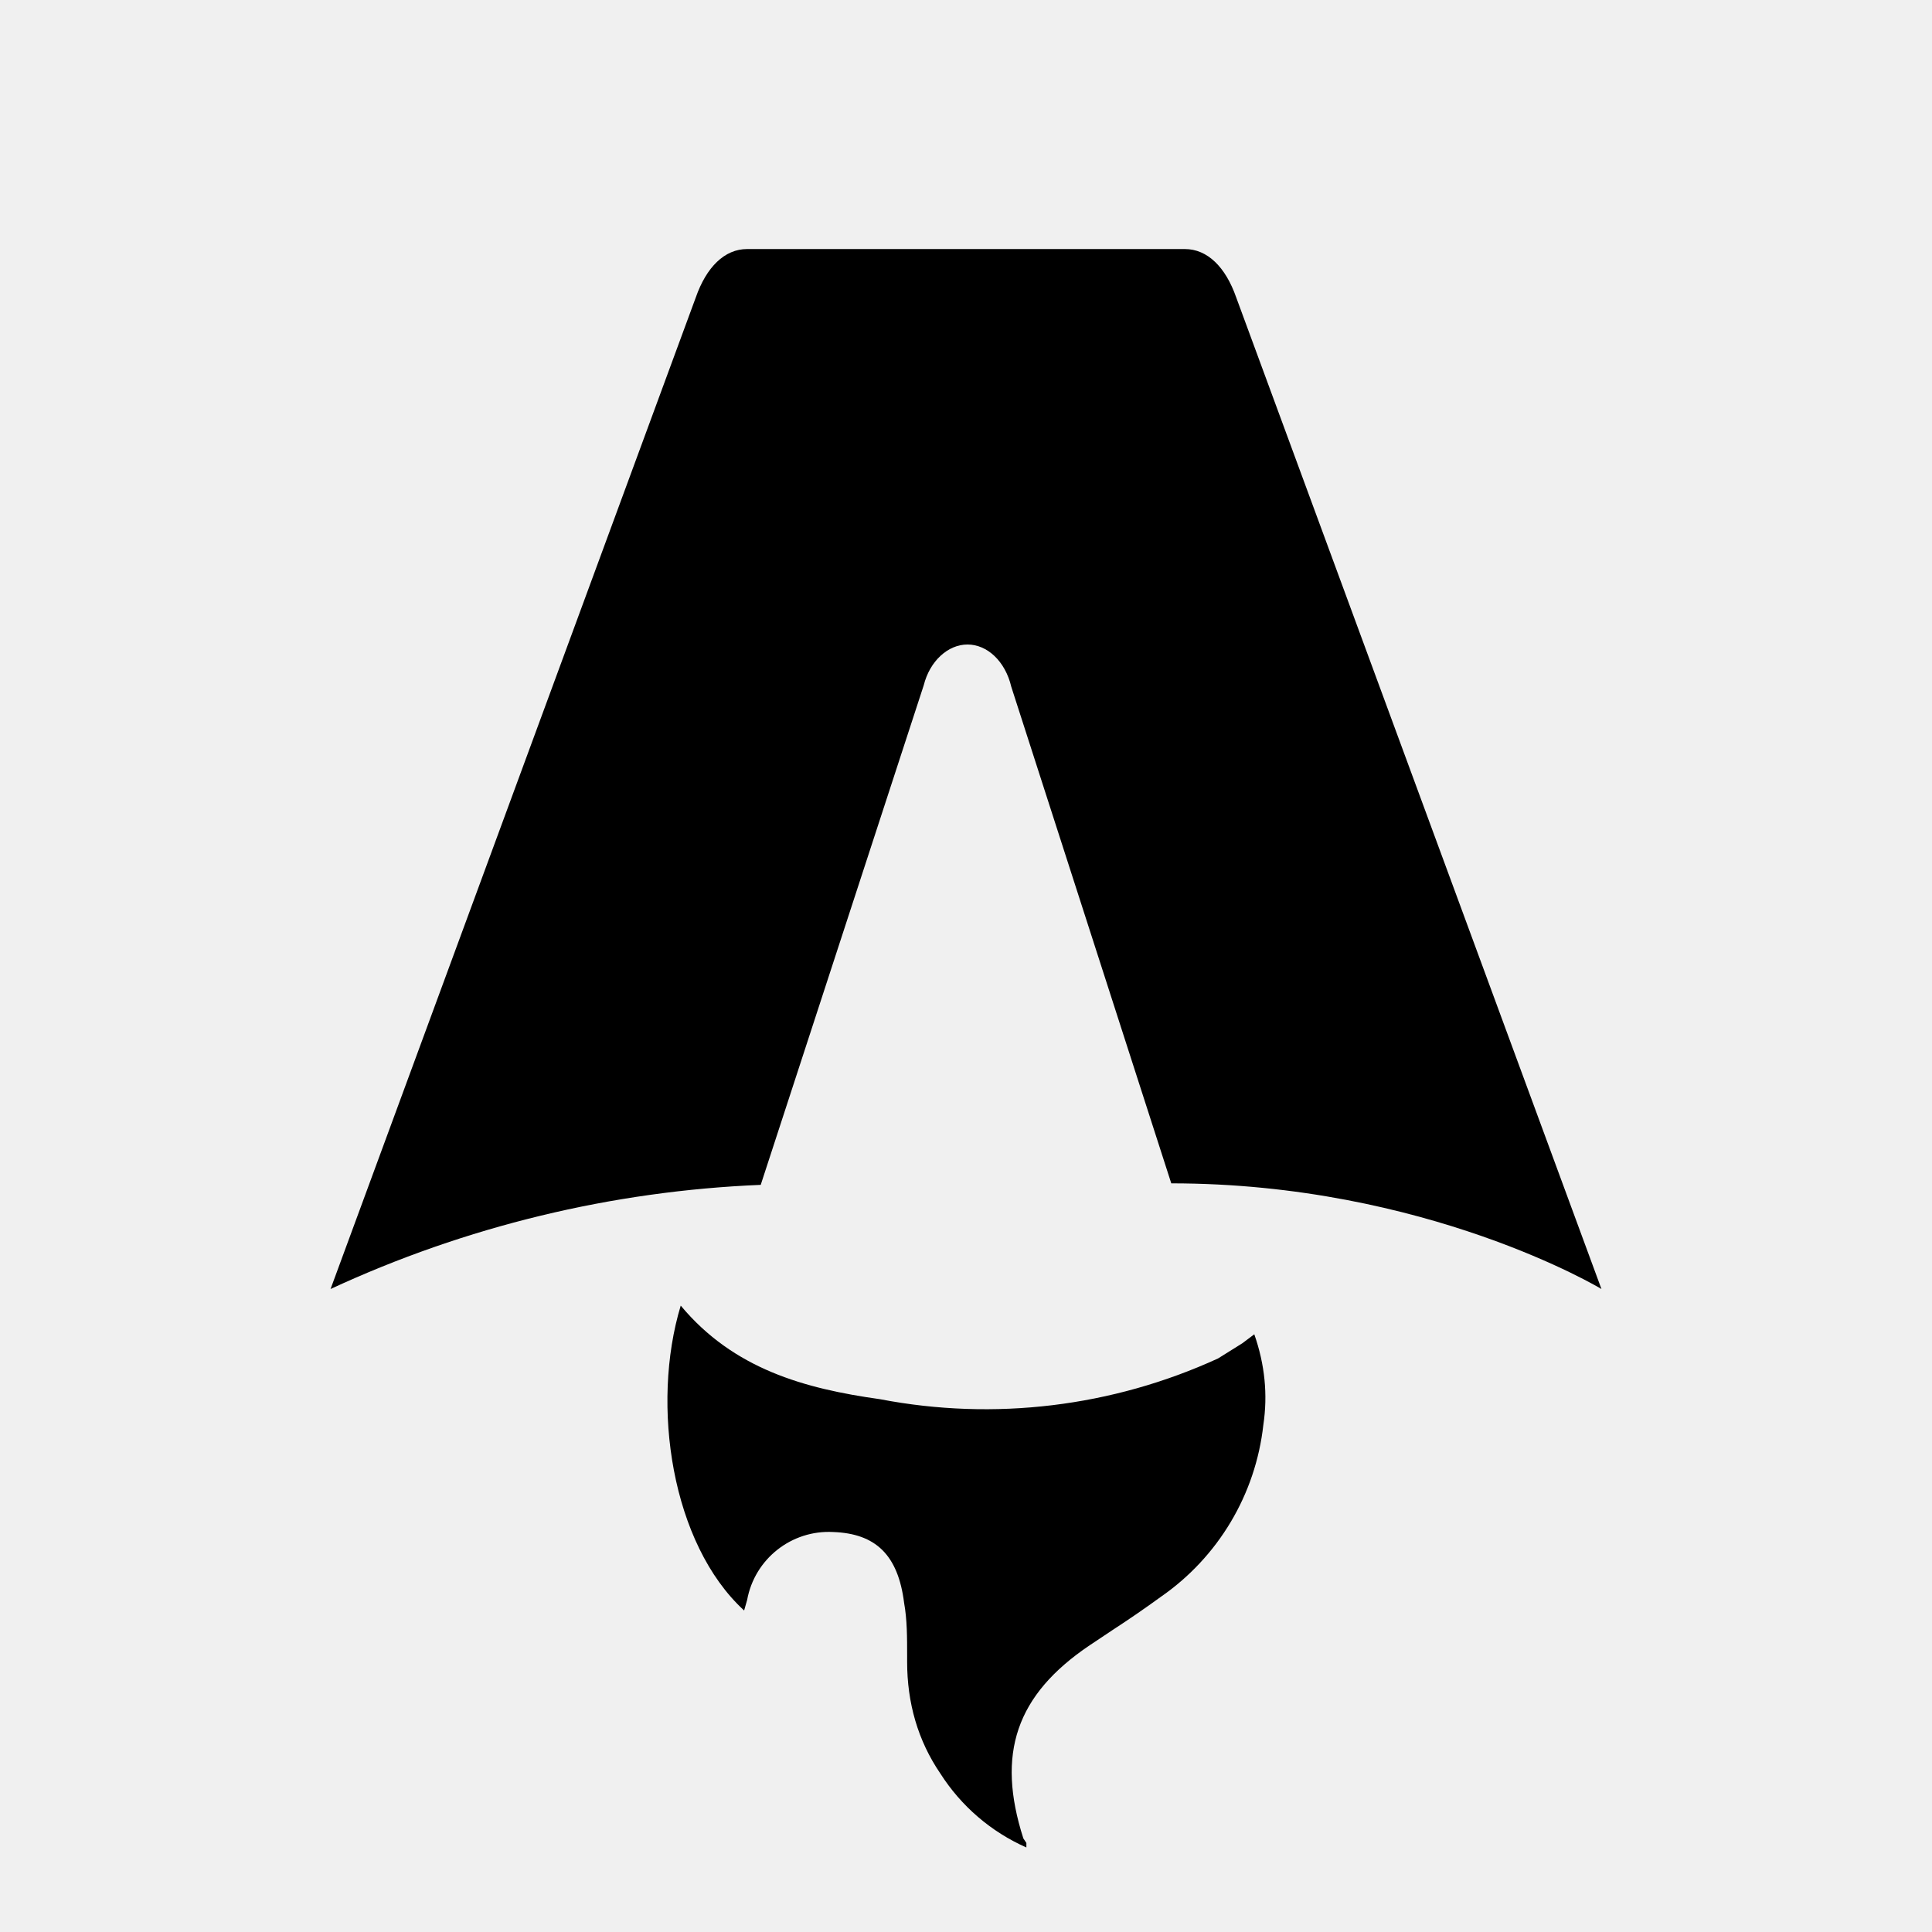
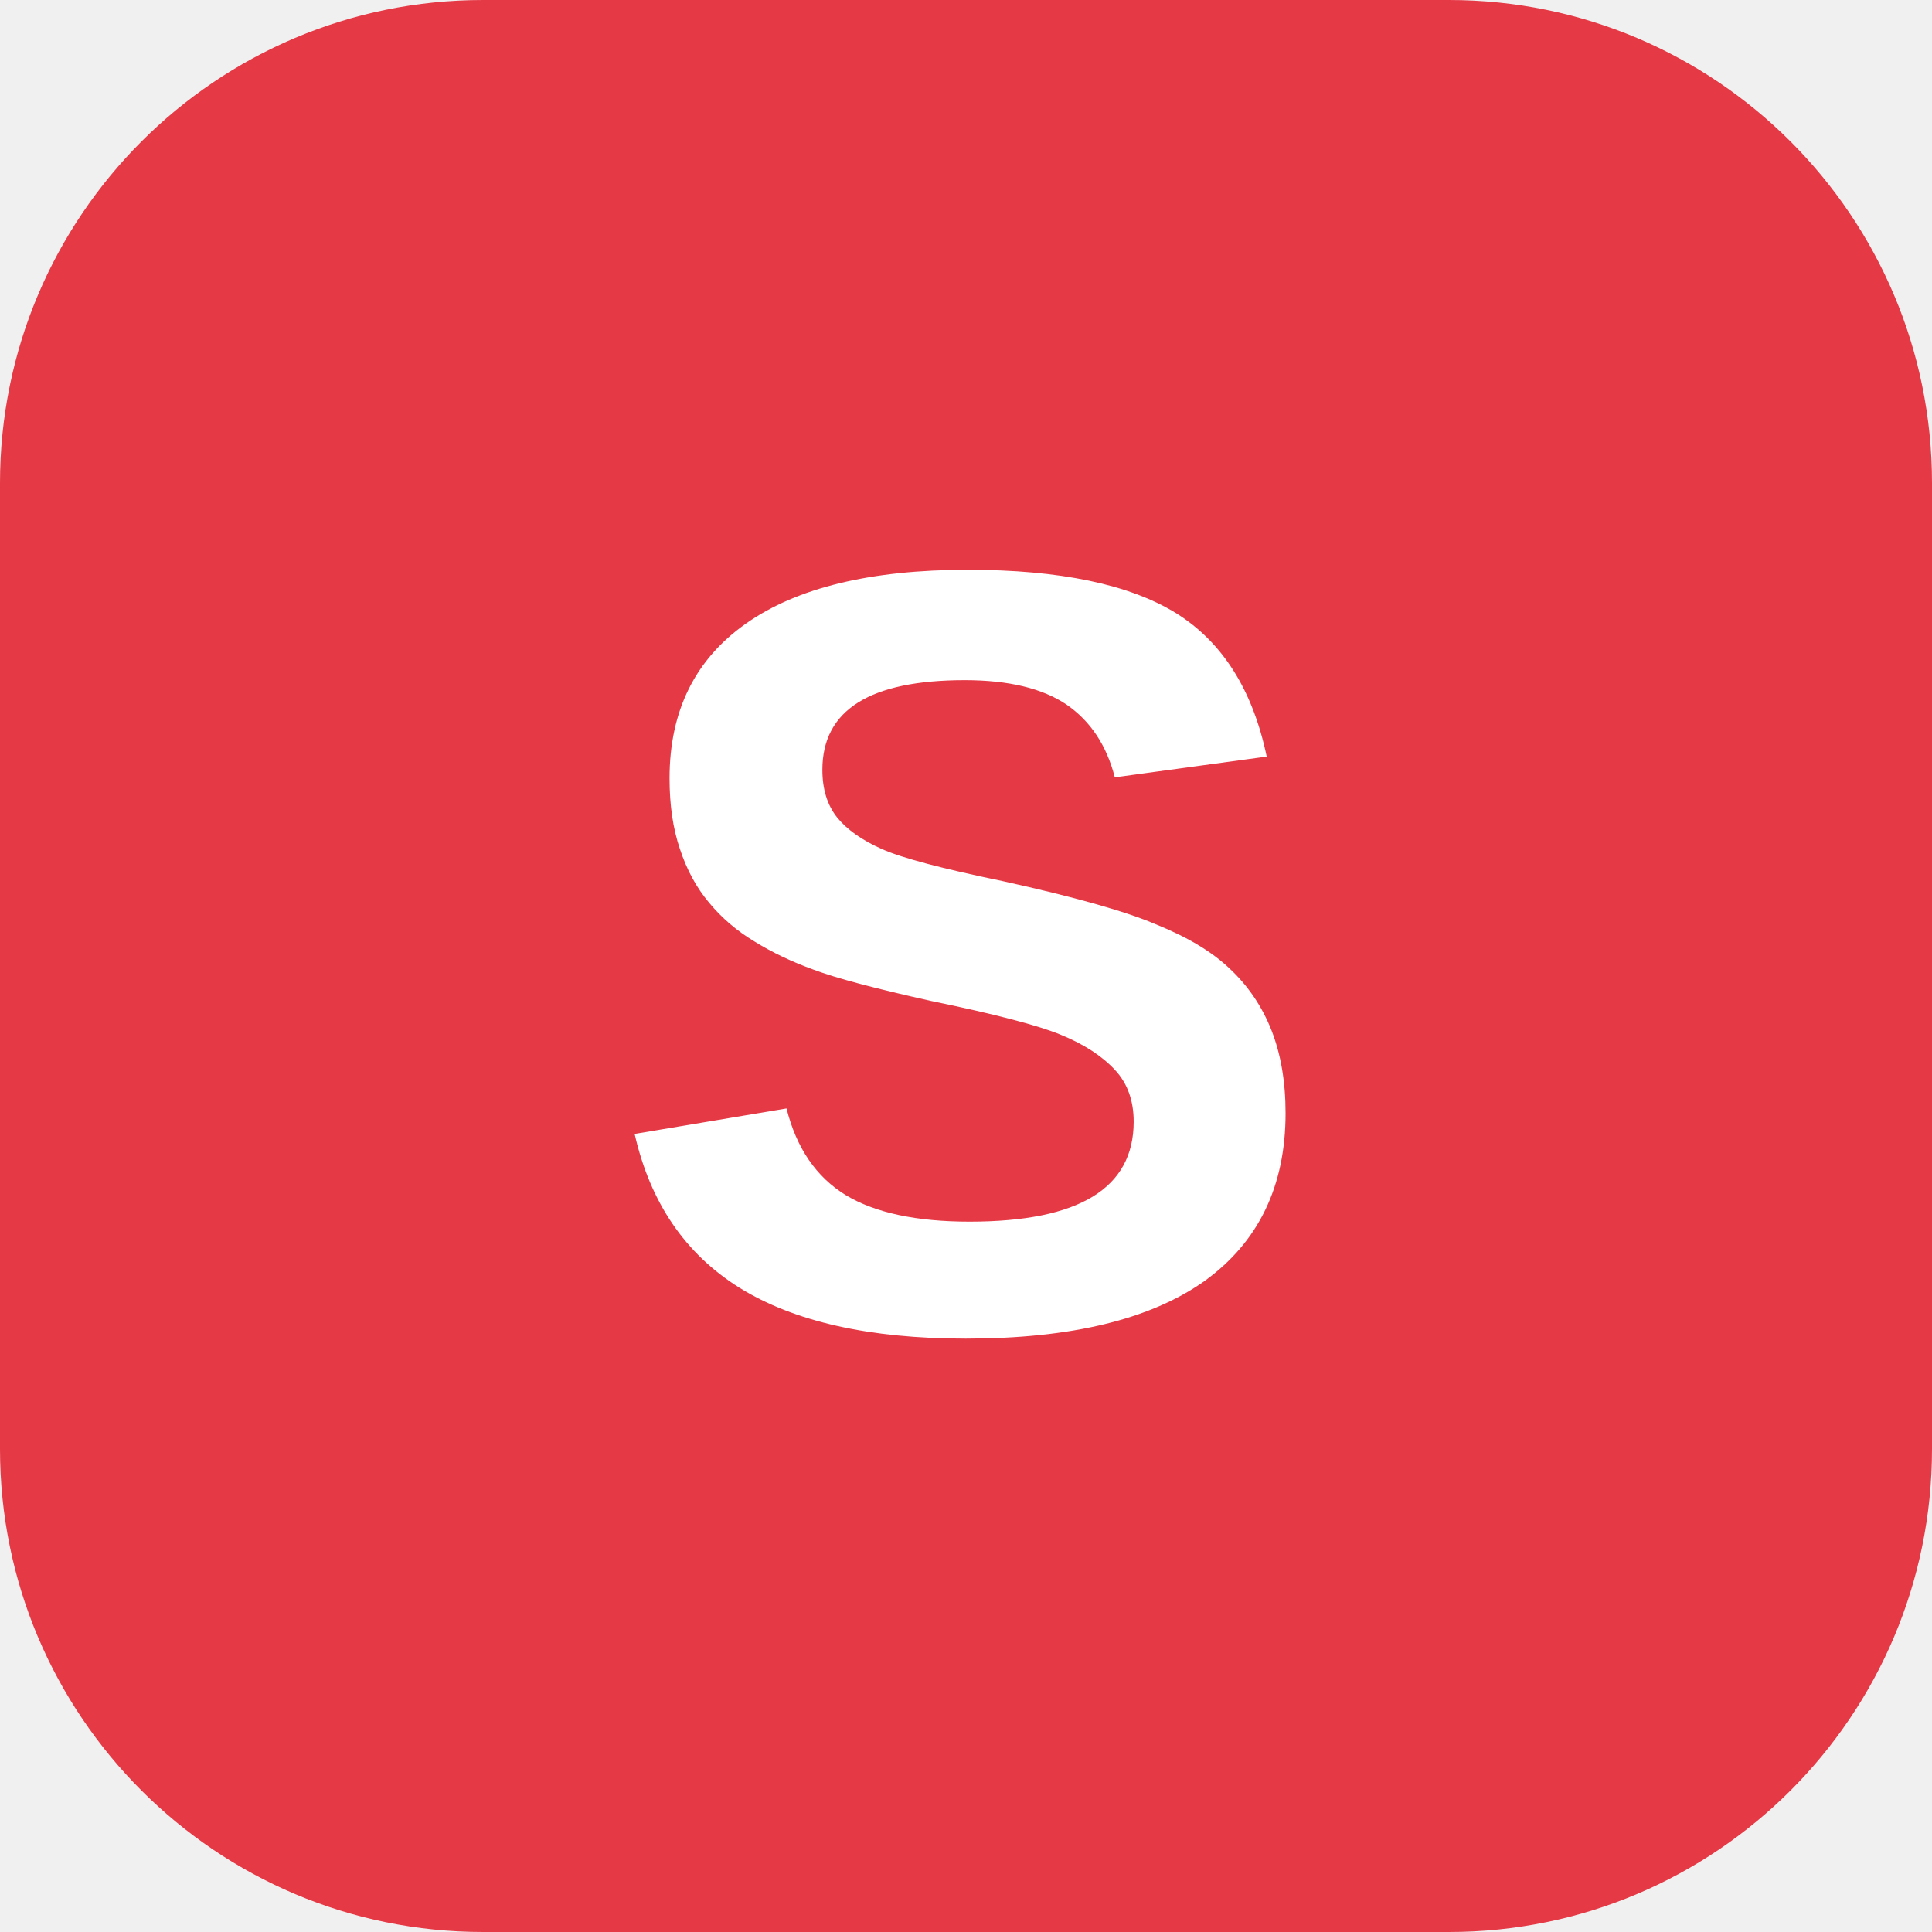
- <svg xmlns="http://www.w3.org/2000/svg" fill="none" viewBox="0 0 128 128">
-   <path d="M50.4 78.5a75.1 75.1 0 0 0-28.5 6.9l24.2-65.7c.7-2 1.9-3.2 3.4-3.2h29c1.5 0 2.7 1.2 3.4 3.2l24.2 65.7s-11.6-7-28.5-7L67 45.5c-.4-1.7-1.6-2.8-2.9-2.8-1.3 0-2.5 1.1-2.9 2.7L50.4 78.5Zm-1.1 28.2Zm-4.2-20.2c-2 6.6-.6 15.8 4.2 20.2a17.5 17.5 0 0 1 .2-.7 5.5 5.5 0 0 1 5.7-4.5c2.8.1 4.3 1.5 4.7 4.7.2 1.1.2 2.3.2 3.5v.4c0 2.7.7 5.2 2.2 7.4a13 13 0 0 0 5.7 4.9v-.3l-.2-.3c-1.8-5.6-.5-9.5 4.4-12.8l1.5-1a73 73 0 0 0 3.2-2.2 16 16 0 0 0 6.8-11.4c.3-2 .1-4-.6-6l-.8.6-1.6 1a37 37 0 0 1-22.4 2.7c-5-.7-9.7-2-13.2-6.2Z" />
-   <style>
-         path { fill: #000; }
-         @media (prefers-color-scheme: dark) {
-             path { fill: #FFF; }
-         }
-     </style>
+ <svg xmlns="http://www.w3.org/2000/svg" viewBox="0 0 32 32">
+   <rect width="32" height="32" rx="8" fill="#e63946" />
+   <text x="16" y="22" font-family="Arial, sans-serif" font-weight="bold" font-size="18" fill="white" text-anchor="middle">S</text>
</svg>
